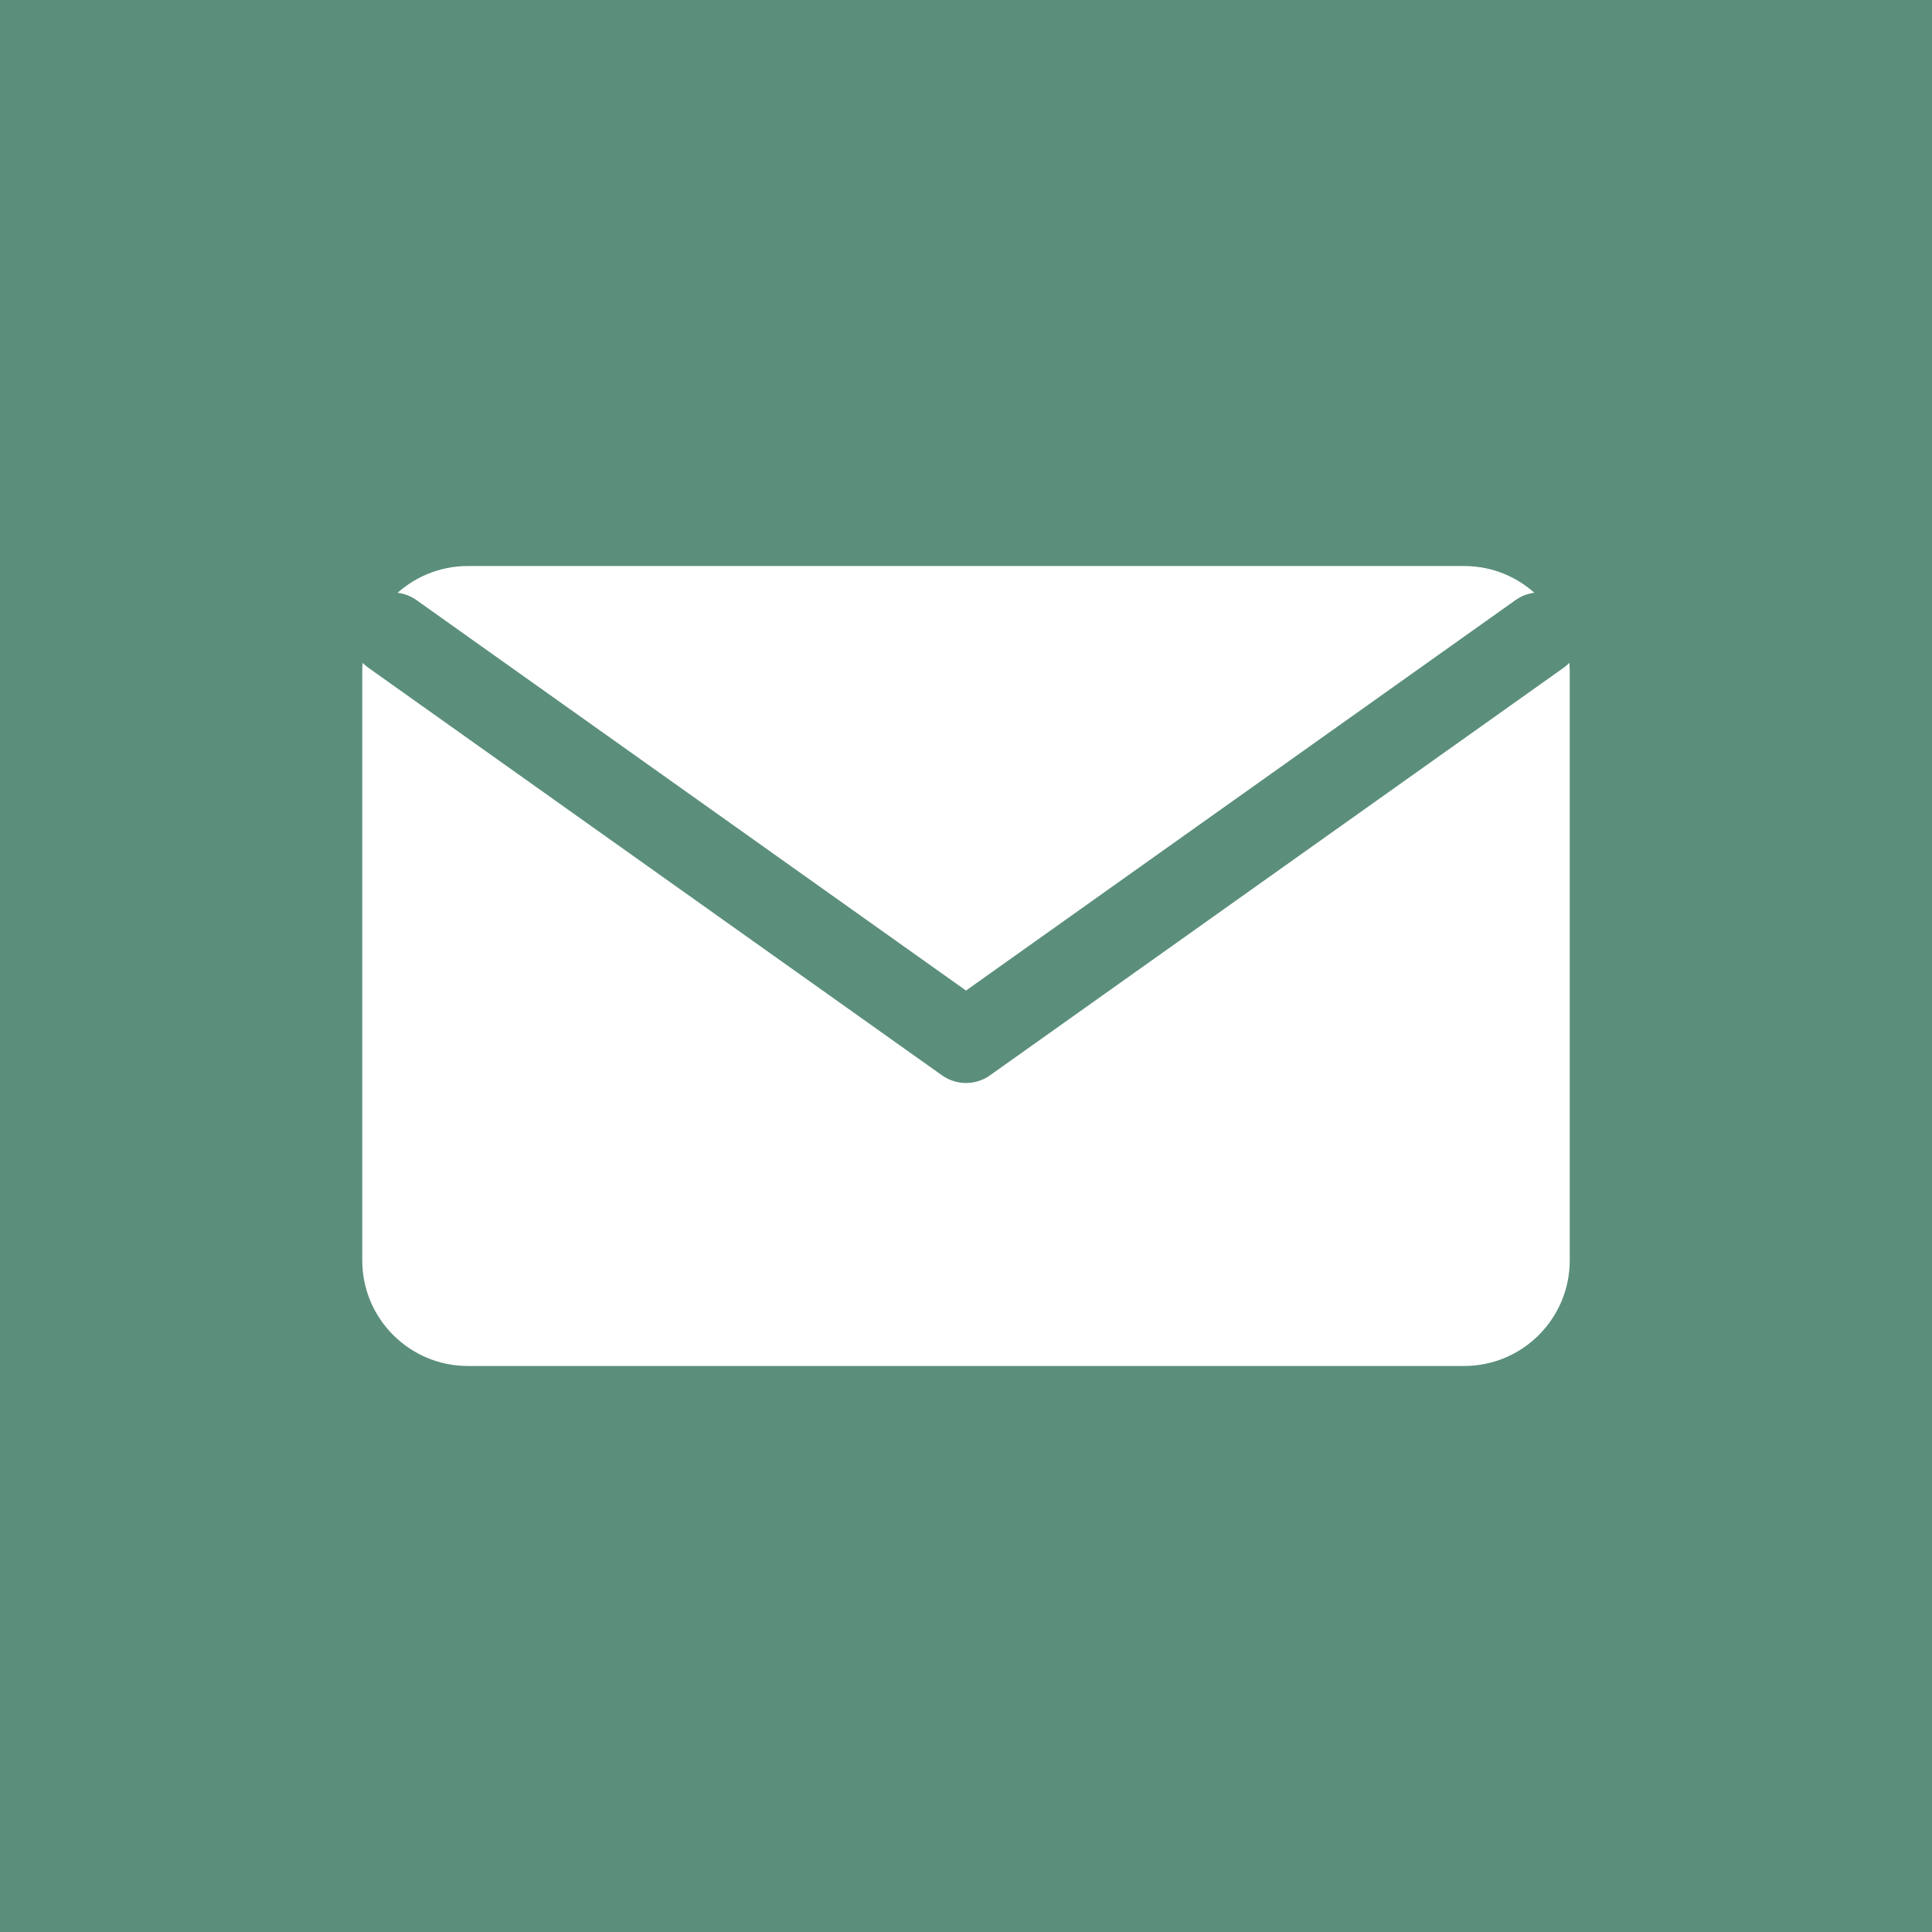
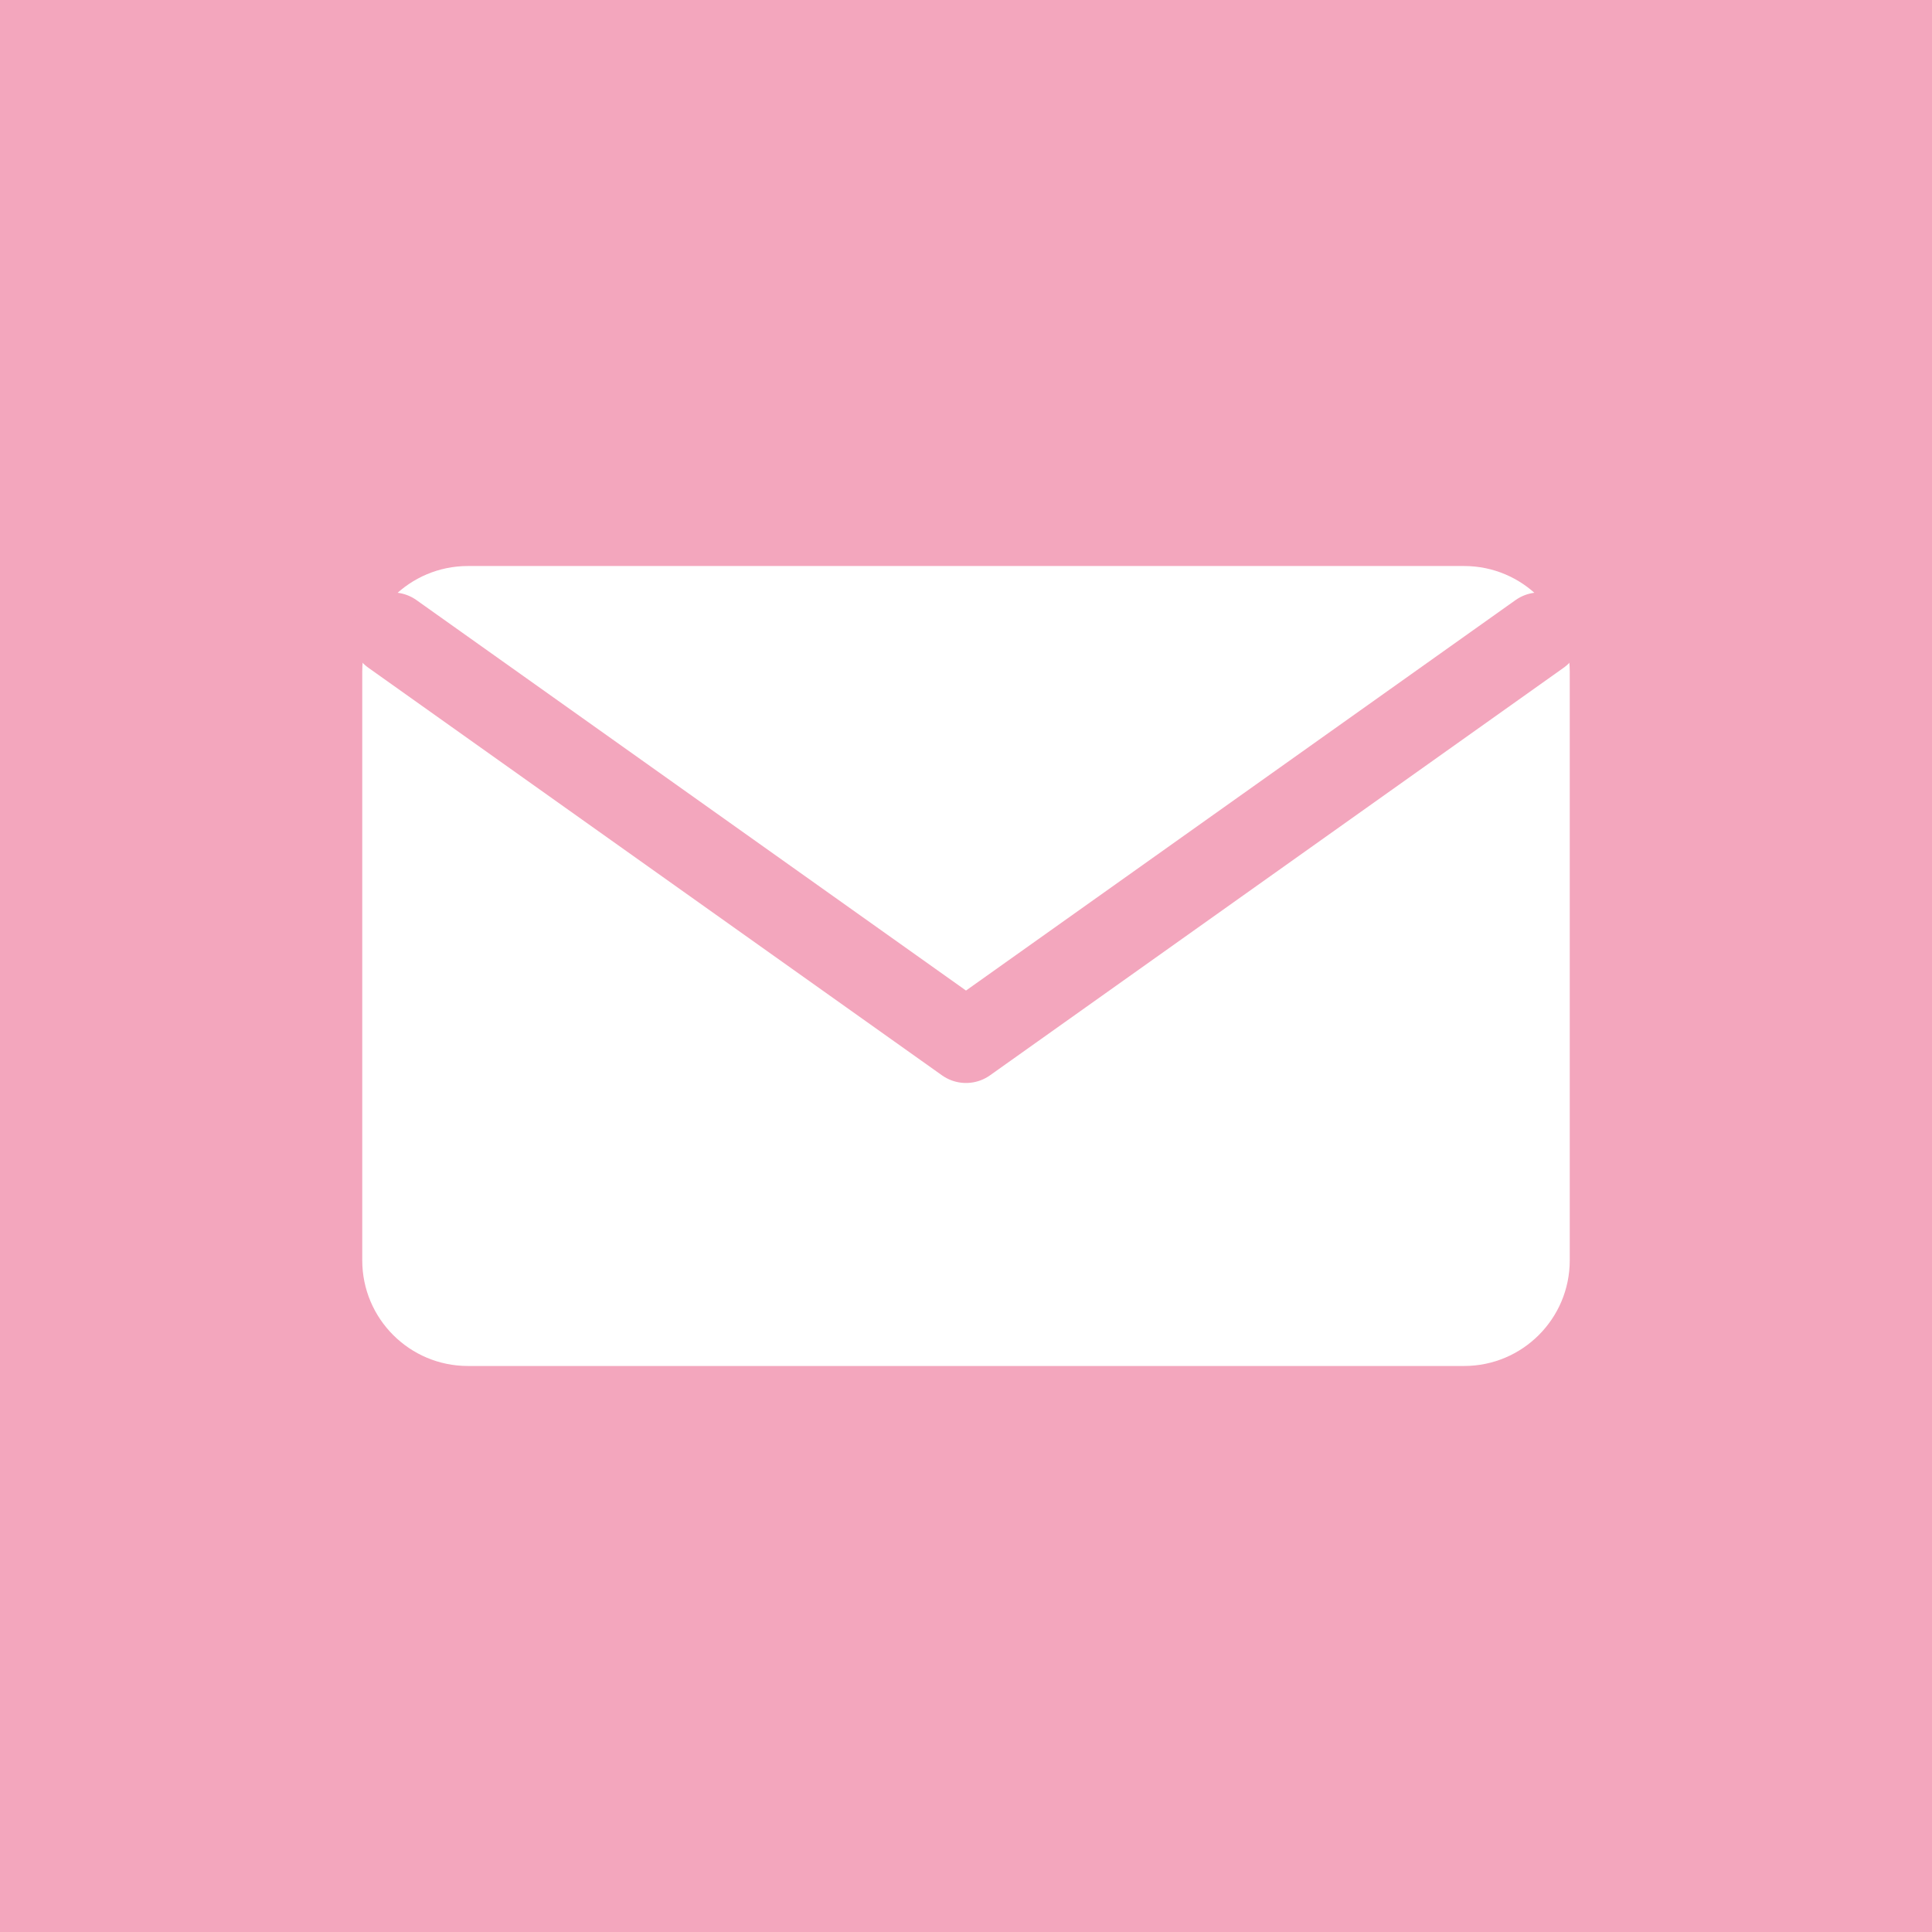
<svg xmlns="http://www.w3.org/2000/svg" viewBox="0 0 512 512">
-   <rect width="512" height="512" fill="#5b8f7b" />
+   <rect width="512" height="512" fill="#f3a6bd" />
  <rect x="96" y="150" width="320" height="212" rx="28" fill="#fff" />
-   <path d="M104 168l152 108 152-108" fill="none" stroke="#5b8f7b" stroke-width="22" stroke-linecap="round" stroke-linejoin="round" />
+   <path d="M104 168l152 108 152-108" fill="none" stroke="#f3a6bd" stroke-width="22" stroke-linecap="round" stroke-linejoin="round" />
</svg>
